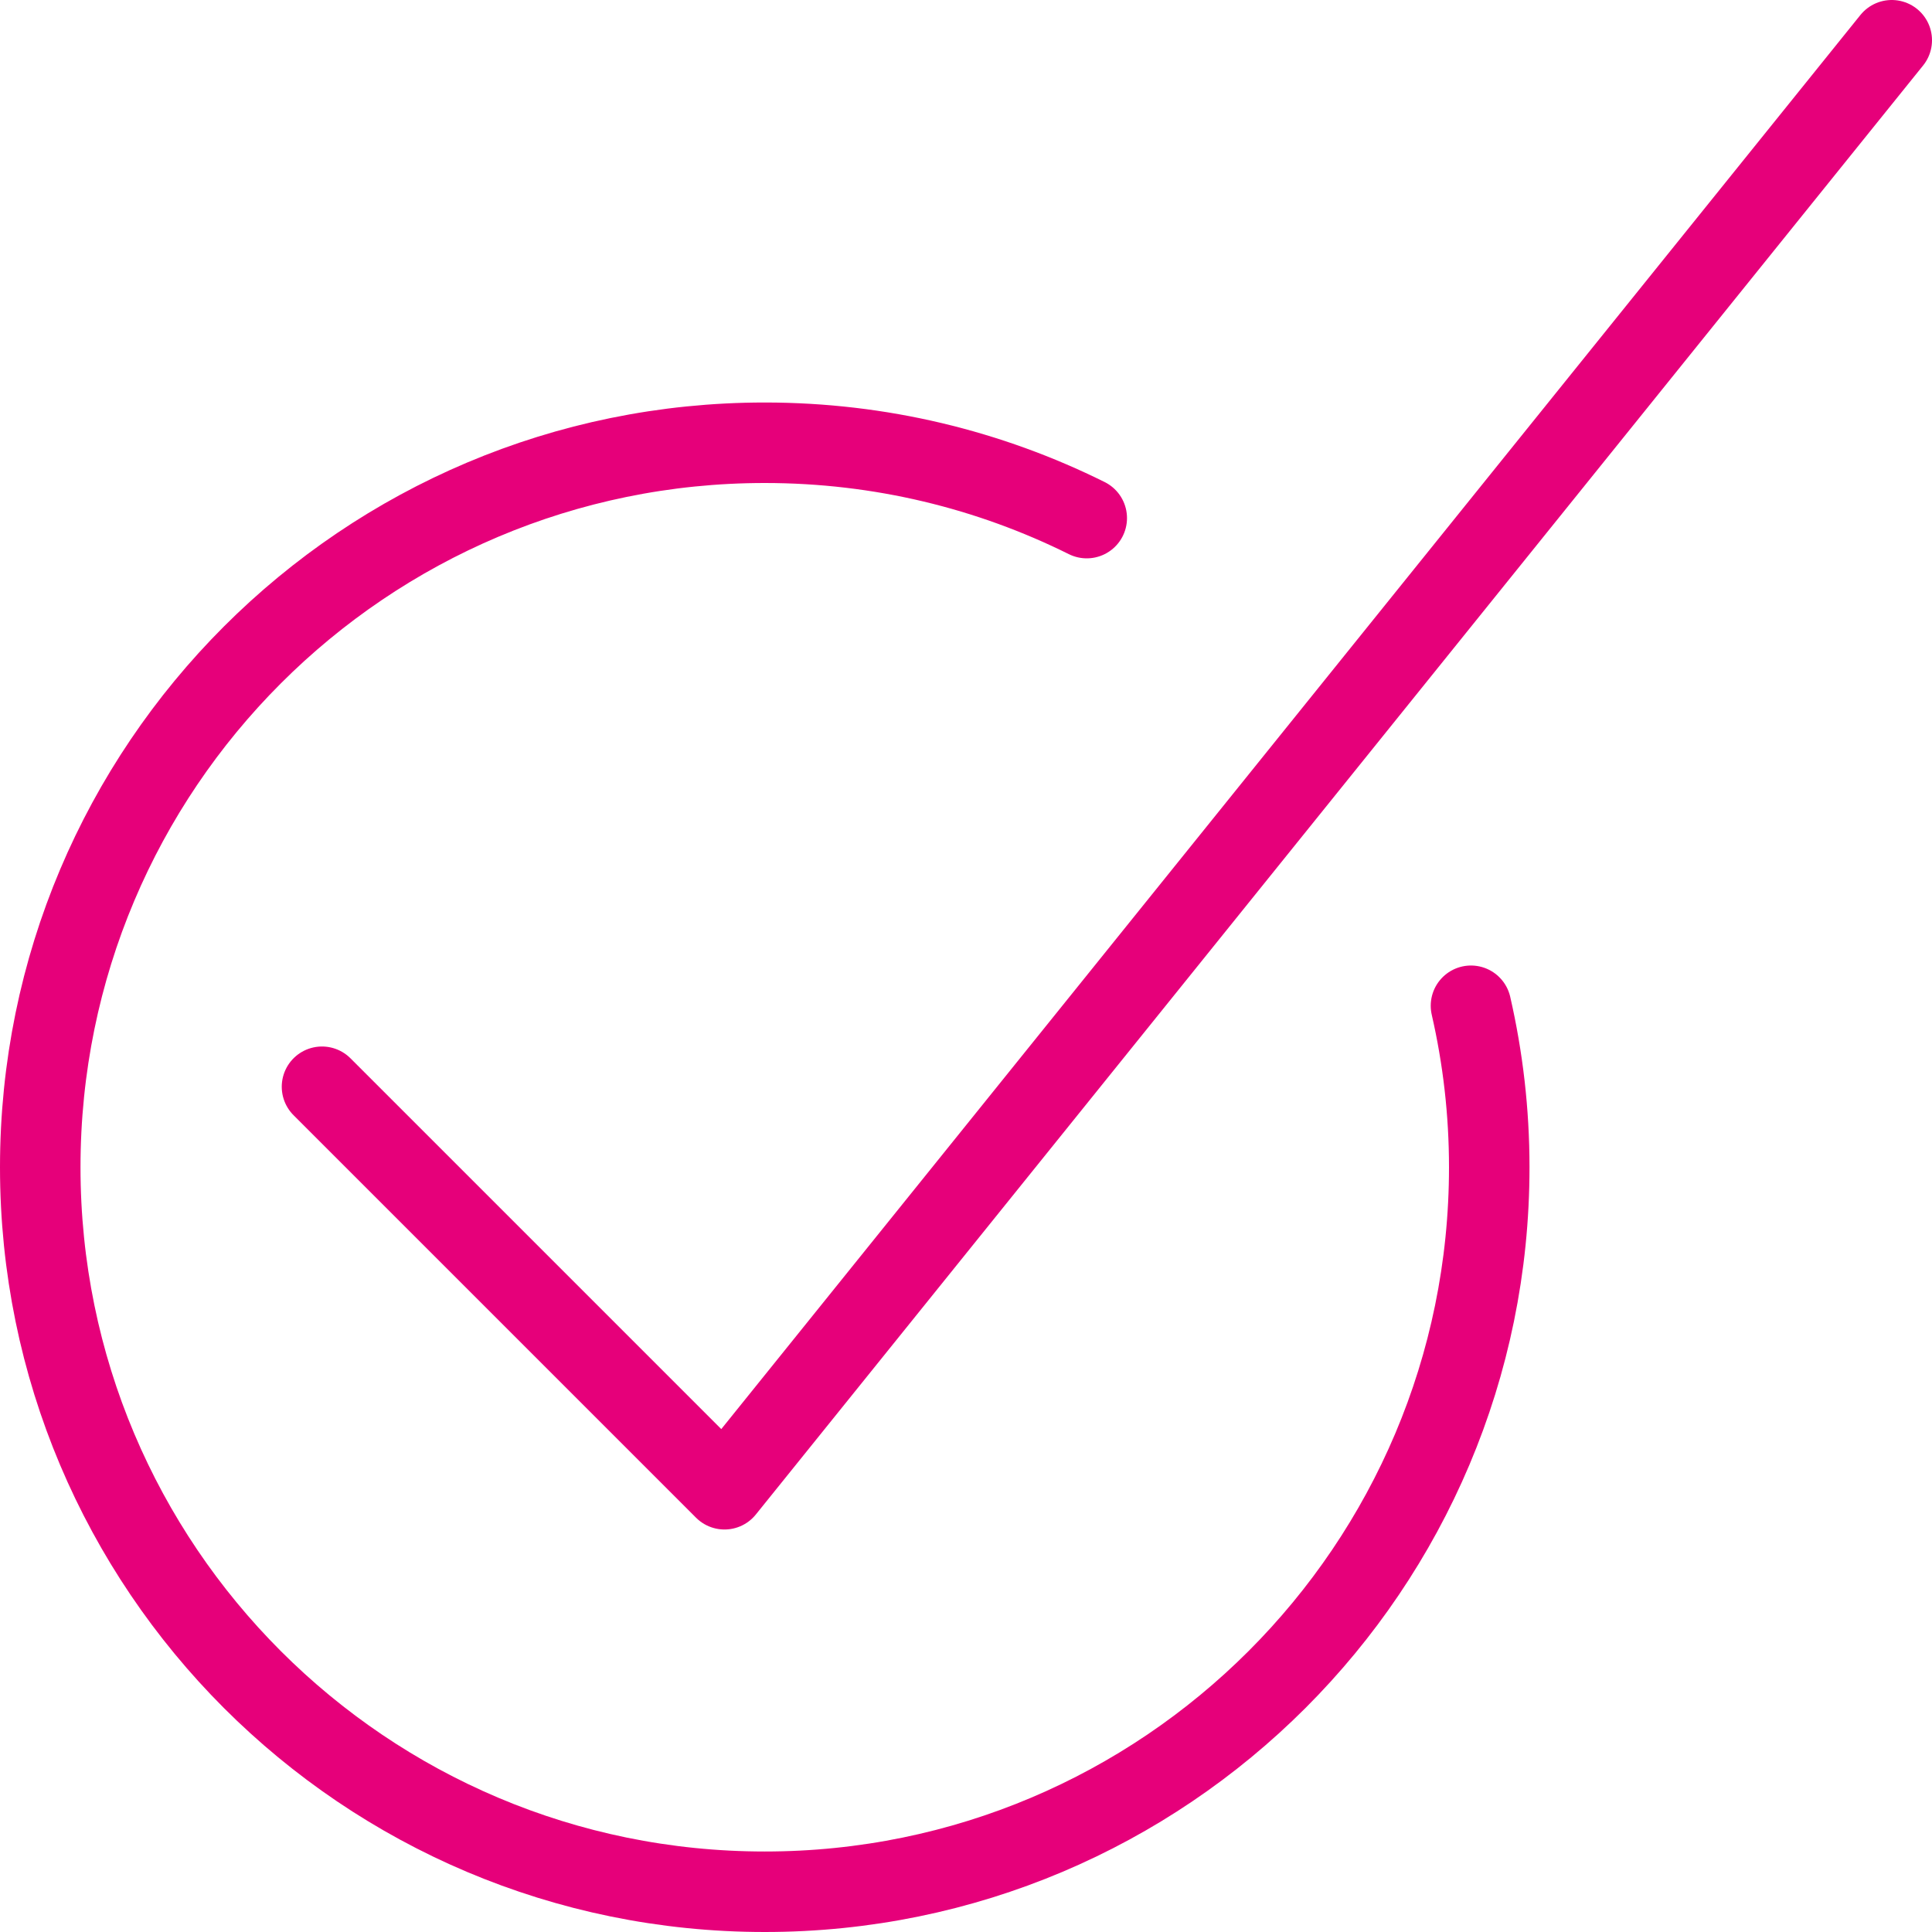
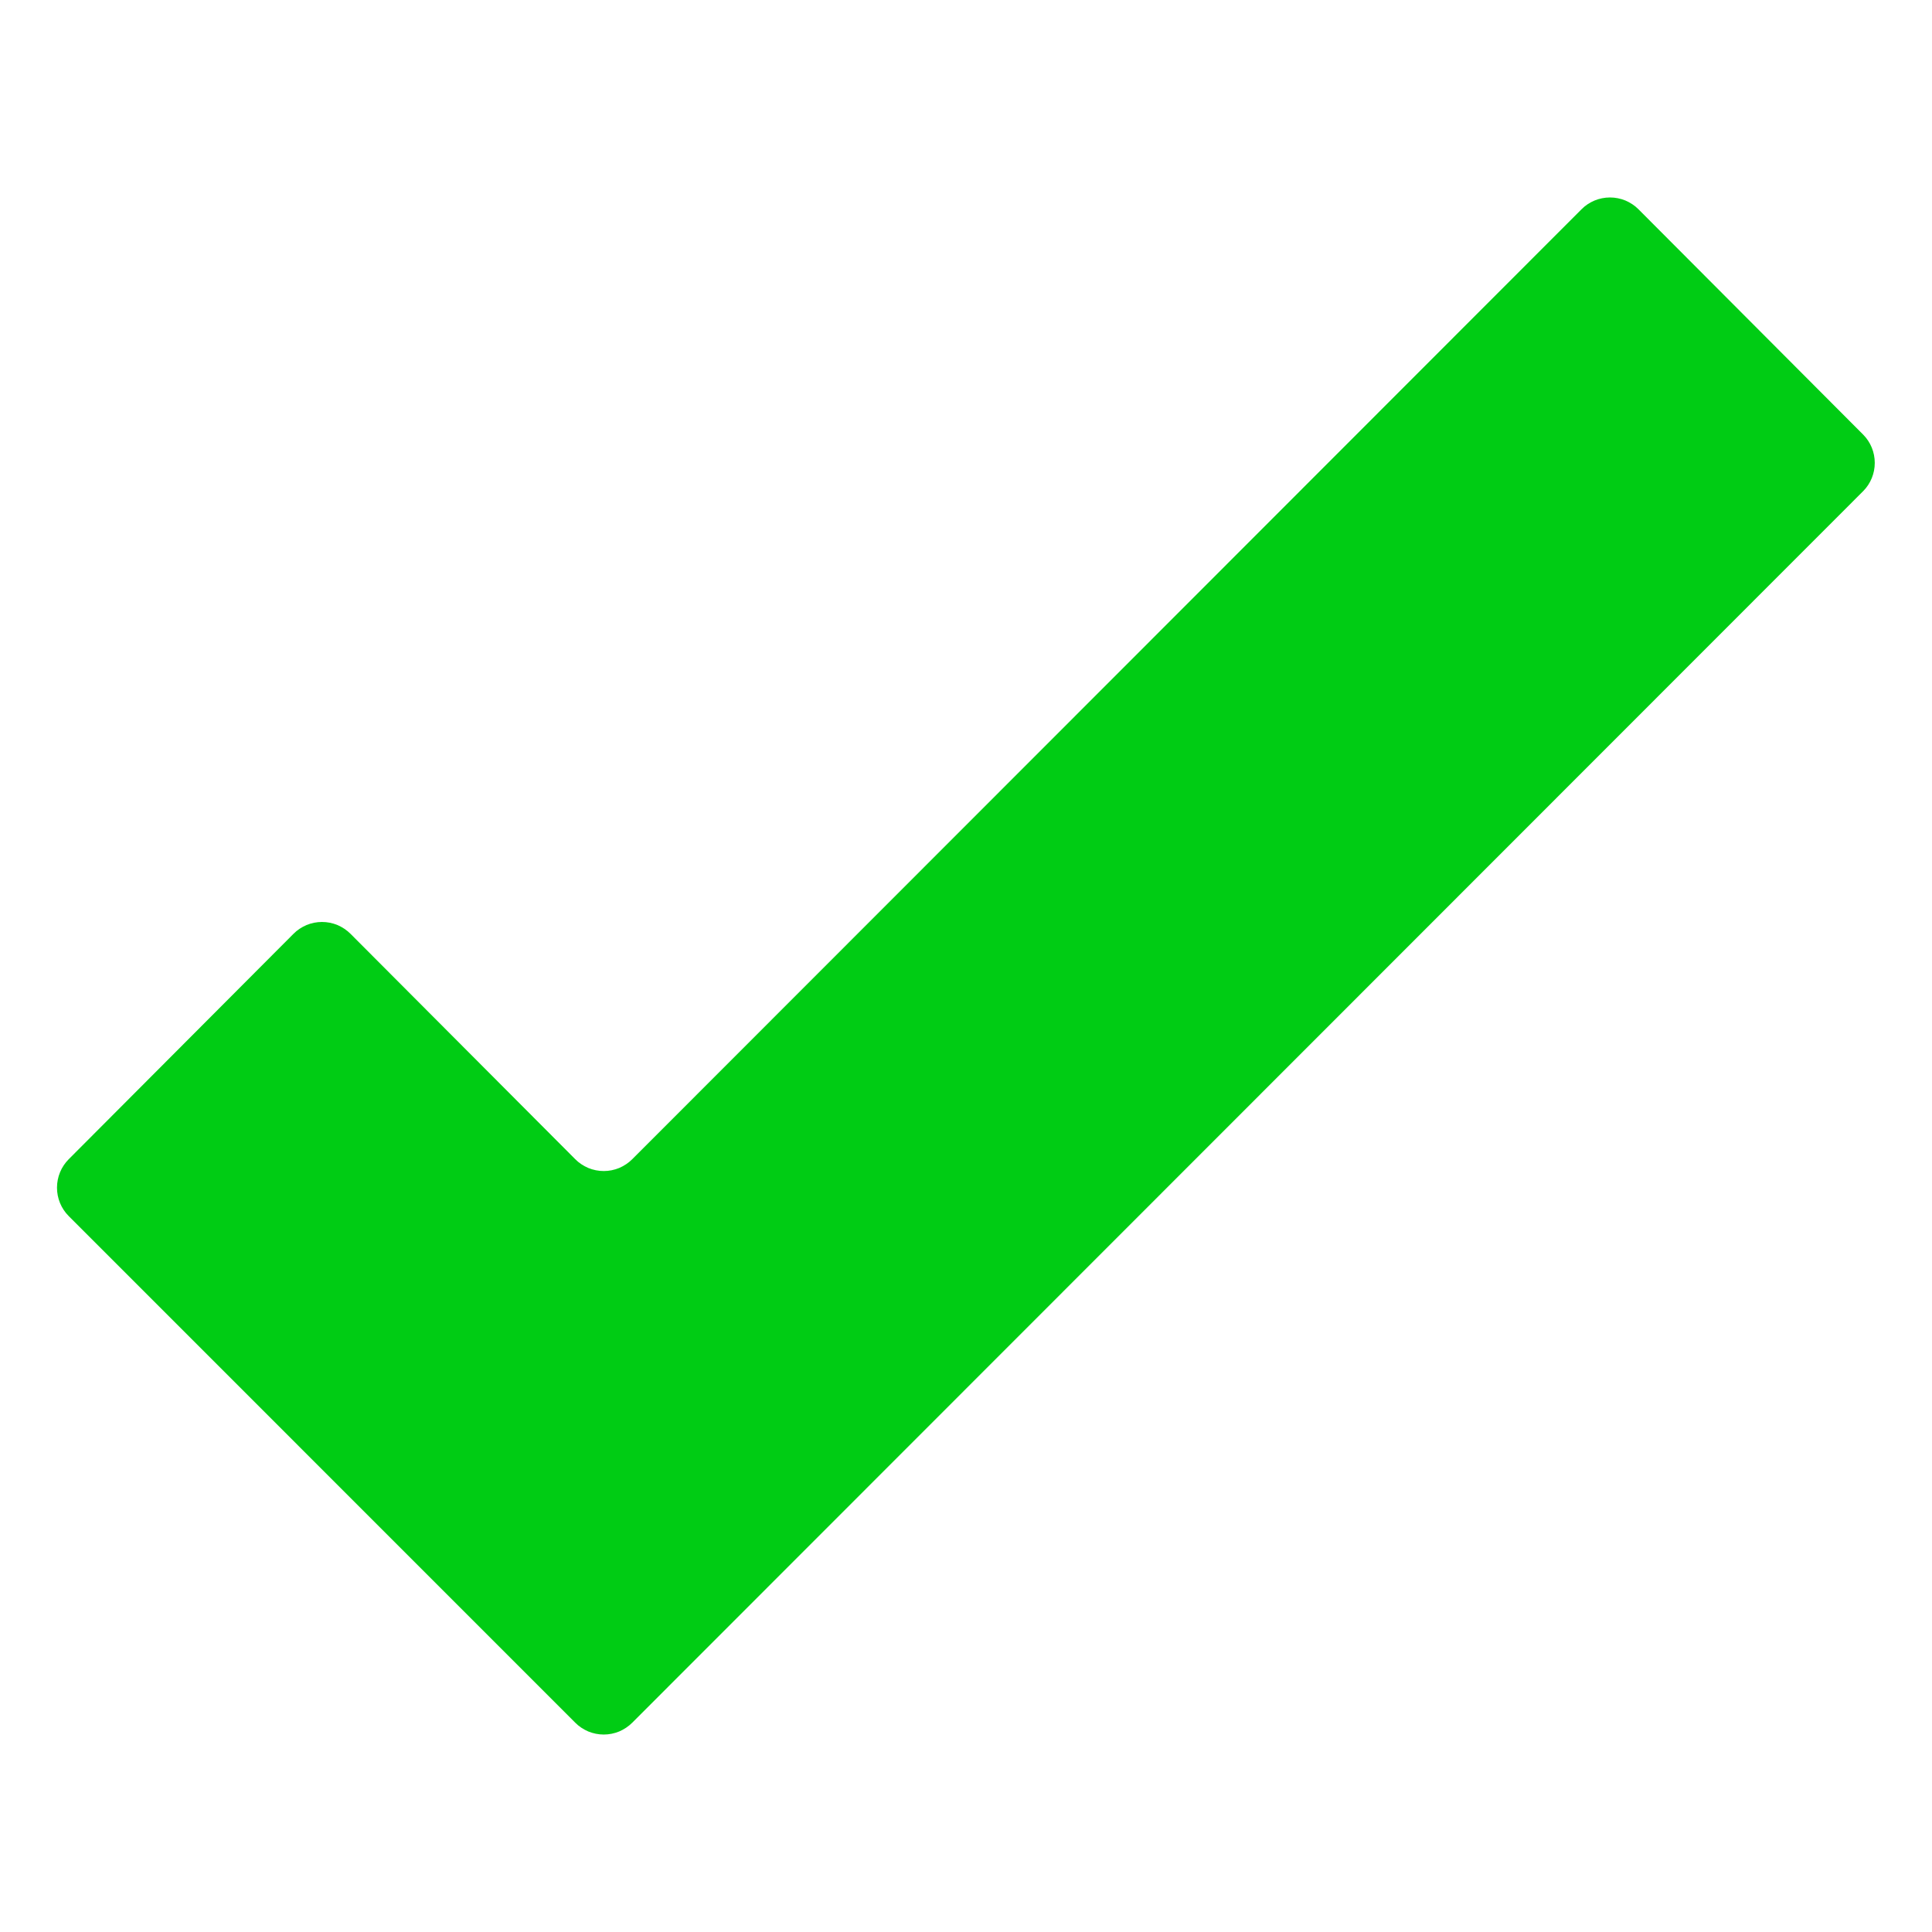
<svg xmlns="http://www.w3.org/2000/svg" width="24" height="24" viewBox="0 0 24 24" fill="none">
-   <path d="M23.5 0.5L9 18.5L4 13.5" stroke="#E6007A" stroke-miterlimit="10" stroke-linecap="round" stroke-linejoin="round" />
-   <path d="M18.273 12.494C18.421 13.139 18.5 13.81 18.5 14.5C18.5 19.471 14.469 23.5 9.5 23.5C4.527 23.5 0.5 19.471 0.5 14.5C0.5 9.529 4.527 5.5 9.5 5.5C10.936 5.5 12.293 5.836 13.5 6.436" stroke="#E6007A" stroke-miterlimit="10" stroke-linecap="round" stroke-linejoin="round" />
+   <path d="M23.146 5.4L20.354 2.6C20.308 2.553 20.252 2.517 20.192 2.491C20.131 2.466 20.066 2.453 20 2.453C19.934 2.453 19.869 2.466 19.808 2.491C19.747 2.517 19.692 2.553 19.646 2.6L7.854 14.4C7.807 14.447 7.752 14.483 7.692 14.509C7.631 14.534 7.566 14.547 7.5 14.547C7.434 14.547 7.369 14.534 7.308 14.509C7.248 14.483 7.192 14.447 7.146 14.4L4.354 11.6C4.307 11.553 4.252 11.517 4.192 11.491C4.131 11.466 4.066 11.453 4 11.453C3.934 11.453 3.869 11.466 3.808 11.491C3.748 11.517 3.692 11.553 3.646 11.6L0.854 14.4C0.76 14.494 0.708 14.621 0.708 14.754C0.708 14.886 0.76 15.013 0.854 15.107L7.146 21.4C7.192 21.447 7.248 21.483 7.308 21.509C7.369 21.534 7.434 21.547 7.5 21.547C7.566 21.547 7.631 21.534 7.692 21.509C7.752 21.483 7.807 21.447 7.854 21.4L23.146 6.1C23.238 6.007 23.289 5.881 23.289 5.75C23.289 5.619 23.238 5.493 23.146 5.4Z" fill="#00CC14" />
</svg>
